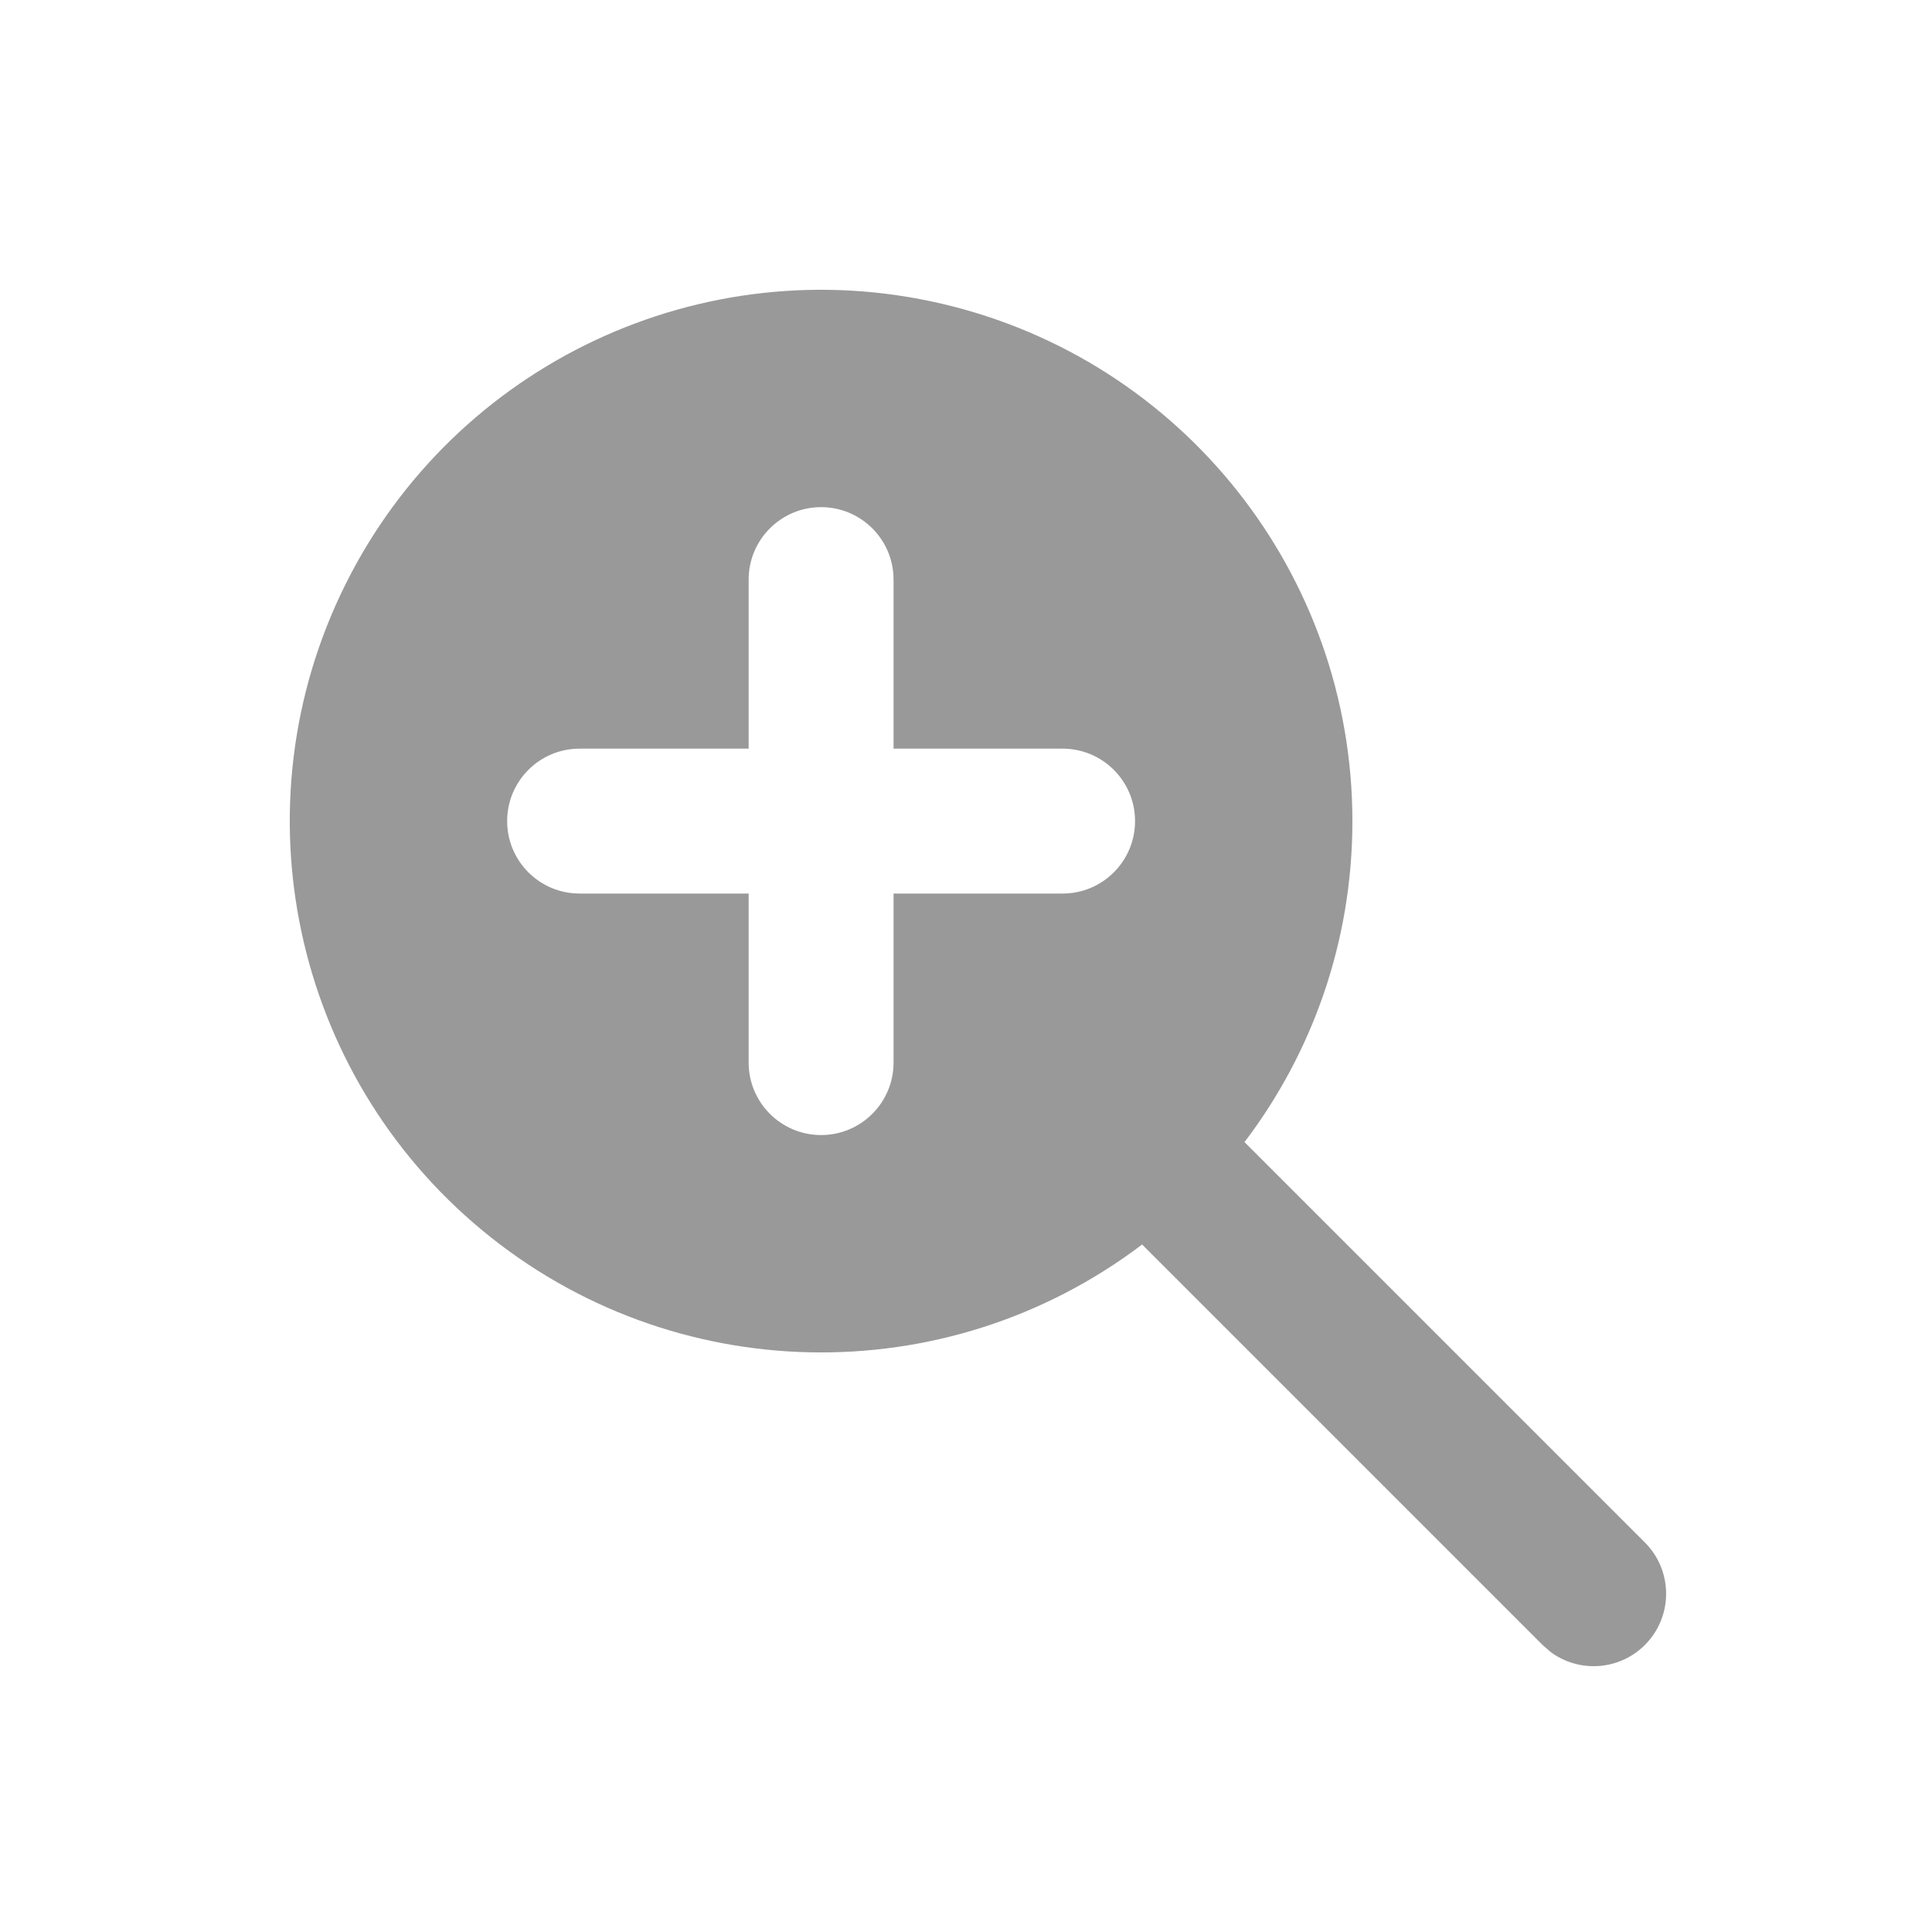
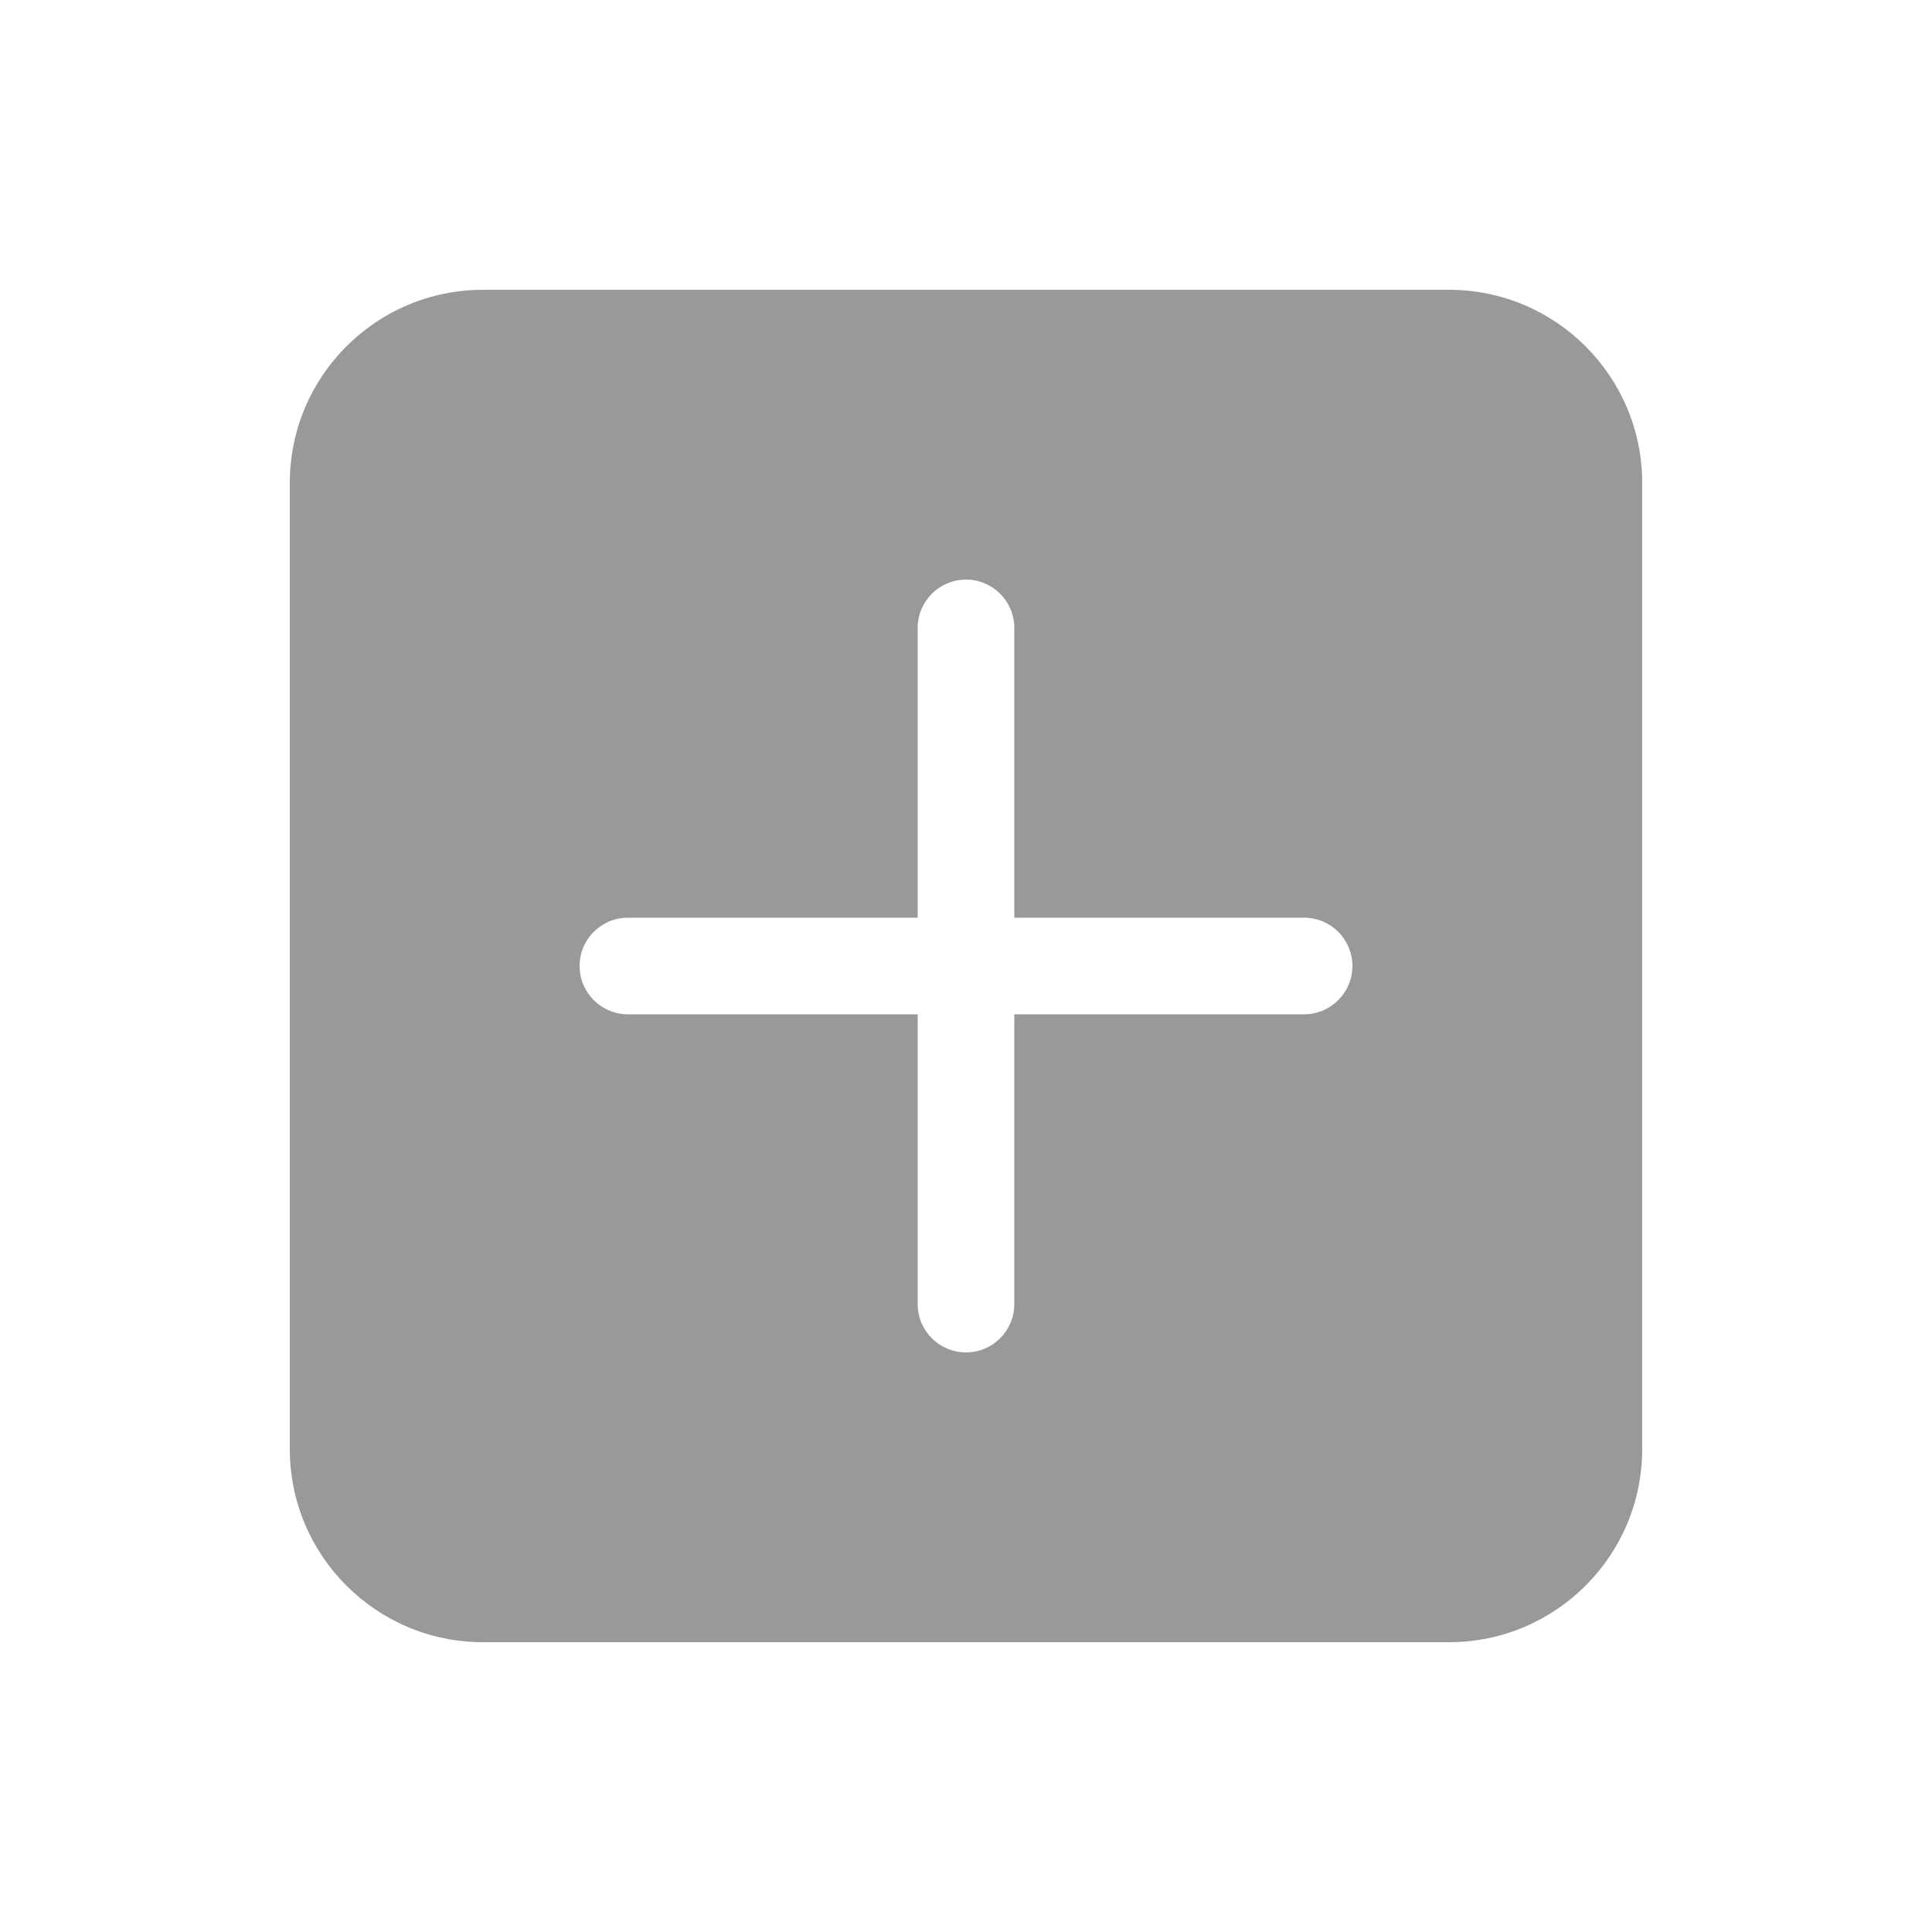
- <svg xmlns="http://www.w3.org/2000/svg" width="50" height="50" viewBox="0 0 20 20">
-   <path fill="#999" d="M14 8.5c0 1.248-.416 2.4-1.117 3.323l4.147 4.147a.75.75 0 0 1-.976 1.133l-.084-.073-4.147-4.147A5.5 5.5 0 1 1 14 8.5zM8.5 5.25a.75.75 0 0 0-.75.75v1.75H6a.75.75 0 0 0 0 1.5h1.75V11a.75.75 0 0 0 1.5 0V9.25H11a.75.75 0 0 0 0-1.5H9.25V6a.75.75 0 0 0-.75-.75z" />
+ <svg xmlns="http://www.w3.org/2000/svg" width="50" height="50" preserveAspectRatio="xMidYMid meet" viewBox="0 0 50 50">
+   <path fill="#999" d="M12.5 7.5a5 5 0 0 0-5 5v25a5 5 0 0 0 5 5h25a5 5 0 0 0 5-5v-25a5 5 0 0 0-5-5h-25zm13.75 8.75v7.5h7.5a1.25 1.25 0 0 1 0 2.5h-7.5v7.5a1.25 1.25 0 0 1-2.5 0v-7.5h-7.5a1.25 1.25 0 0 1 0-2.5h7.5v-7.5a1.25 1.25 0 0 1 2.5 0z" />
</svg>
